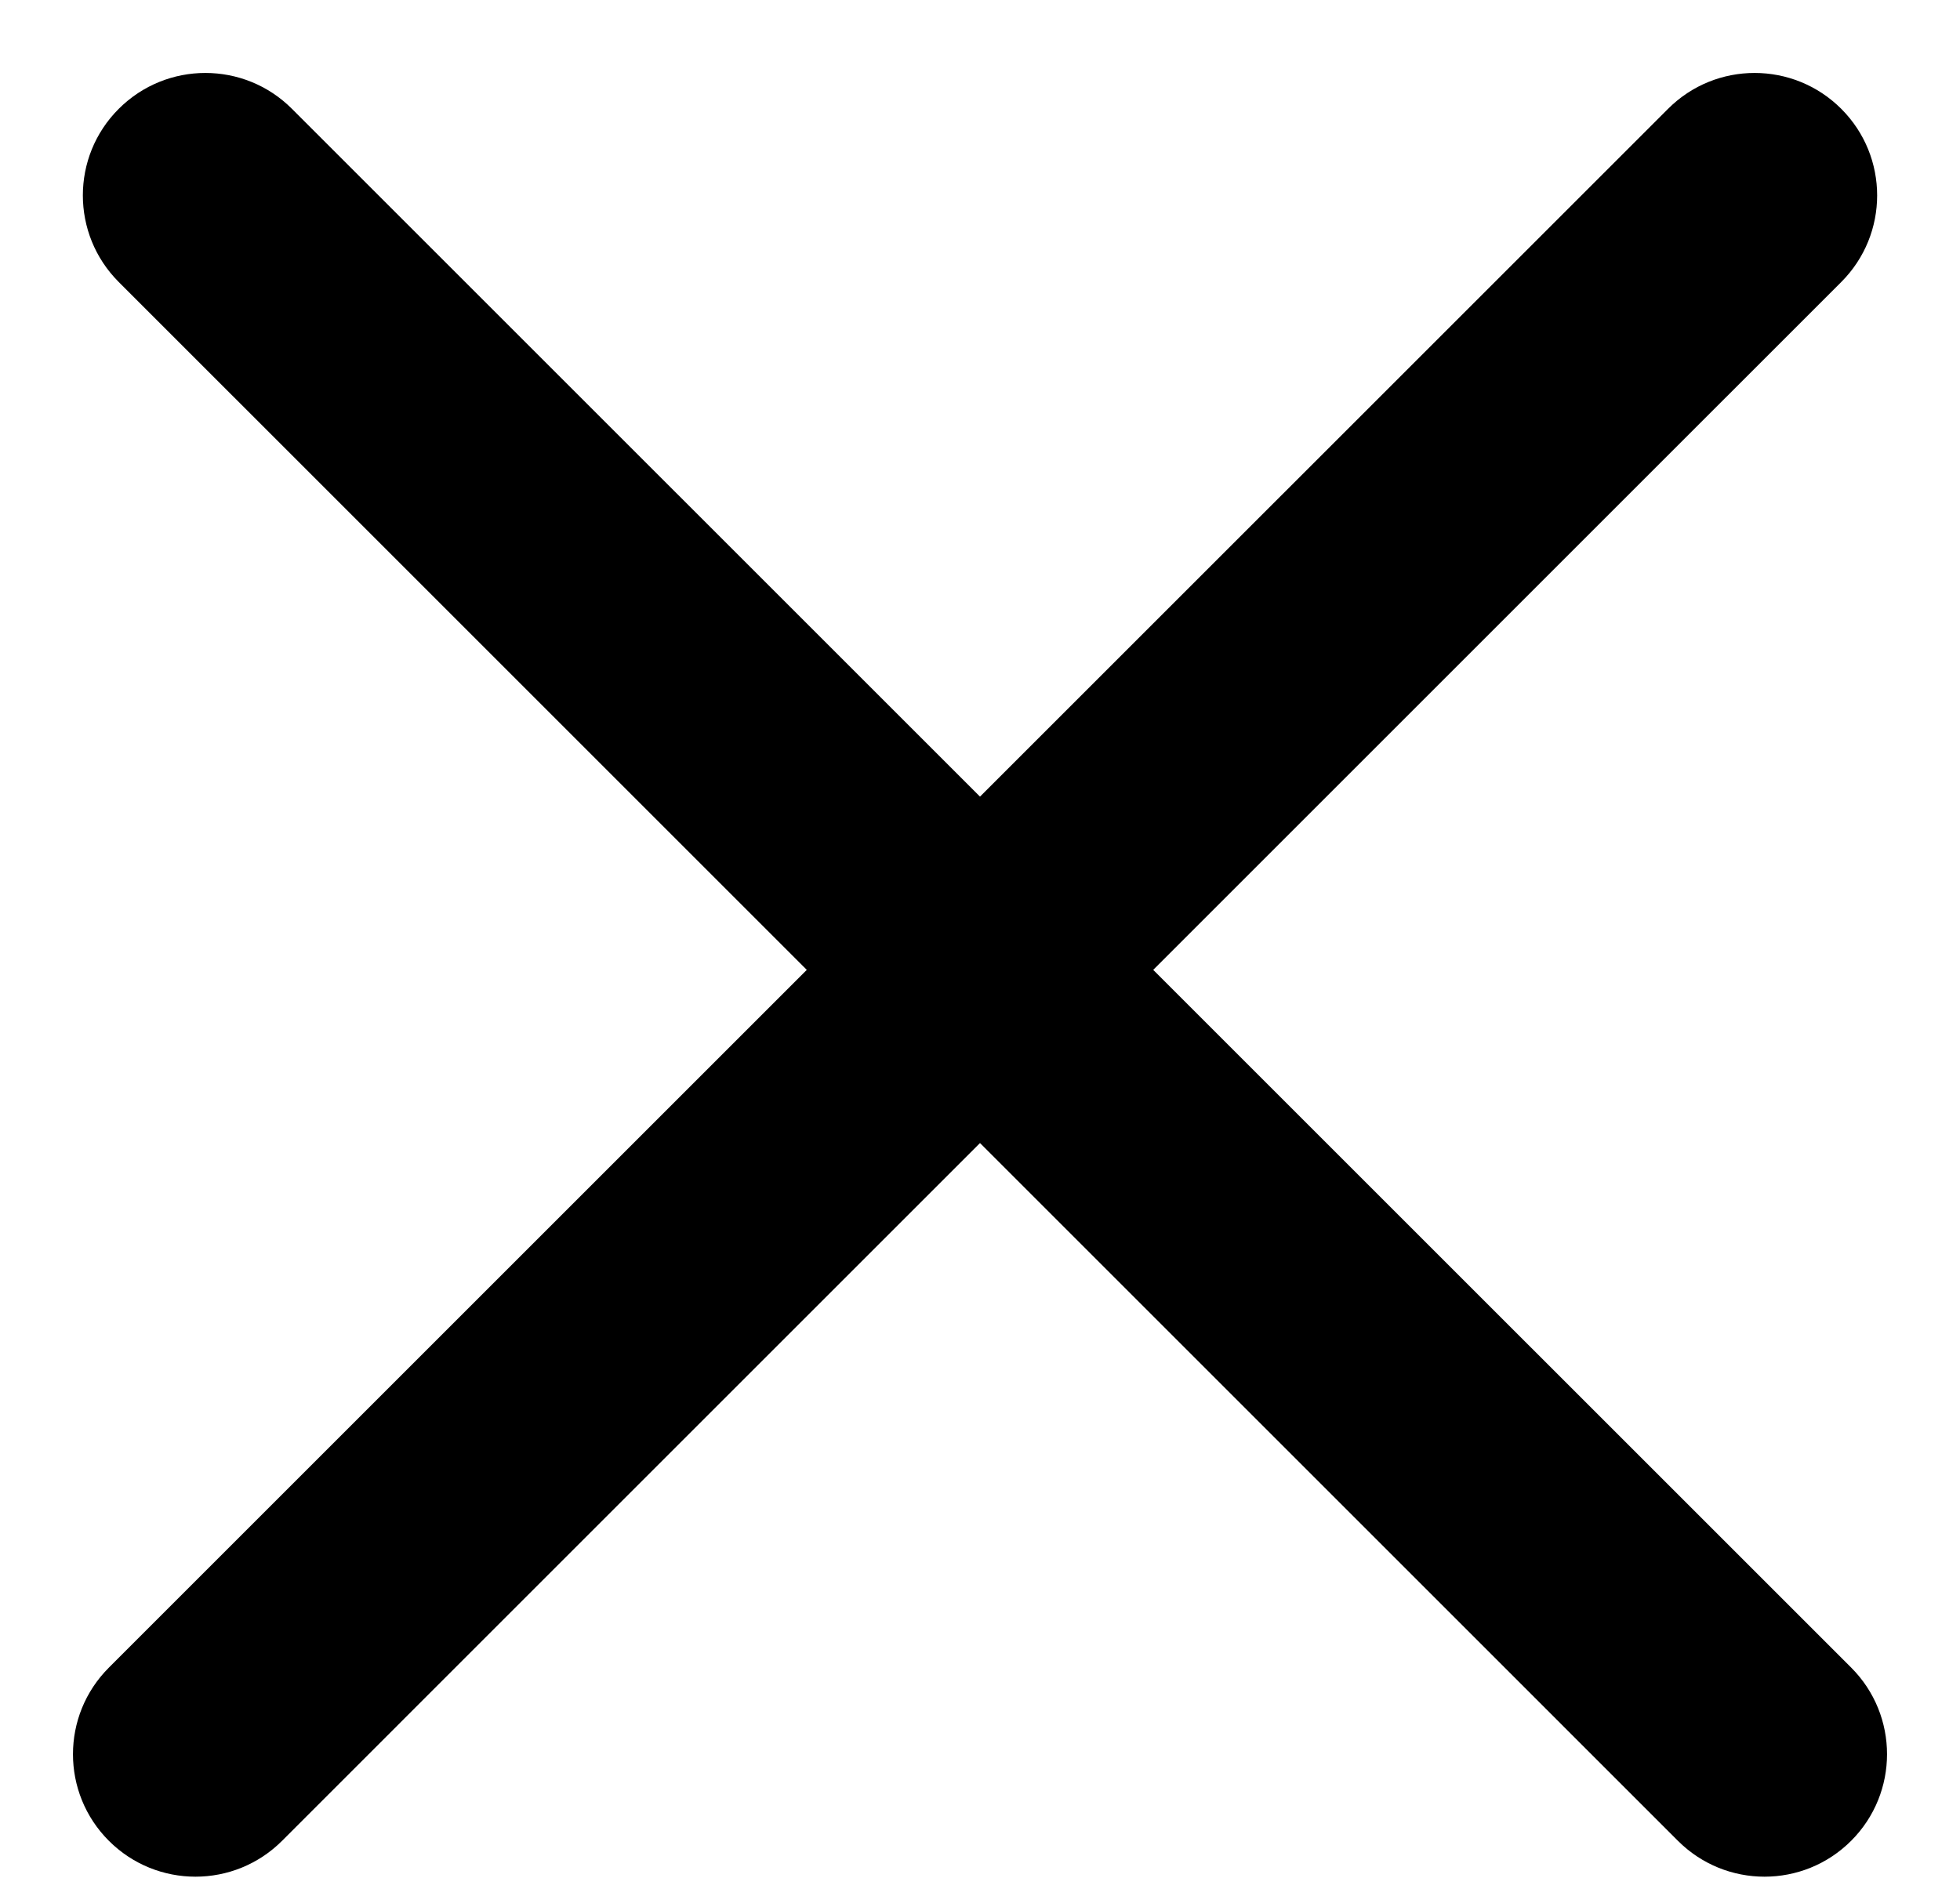
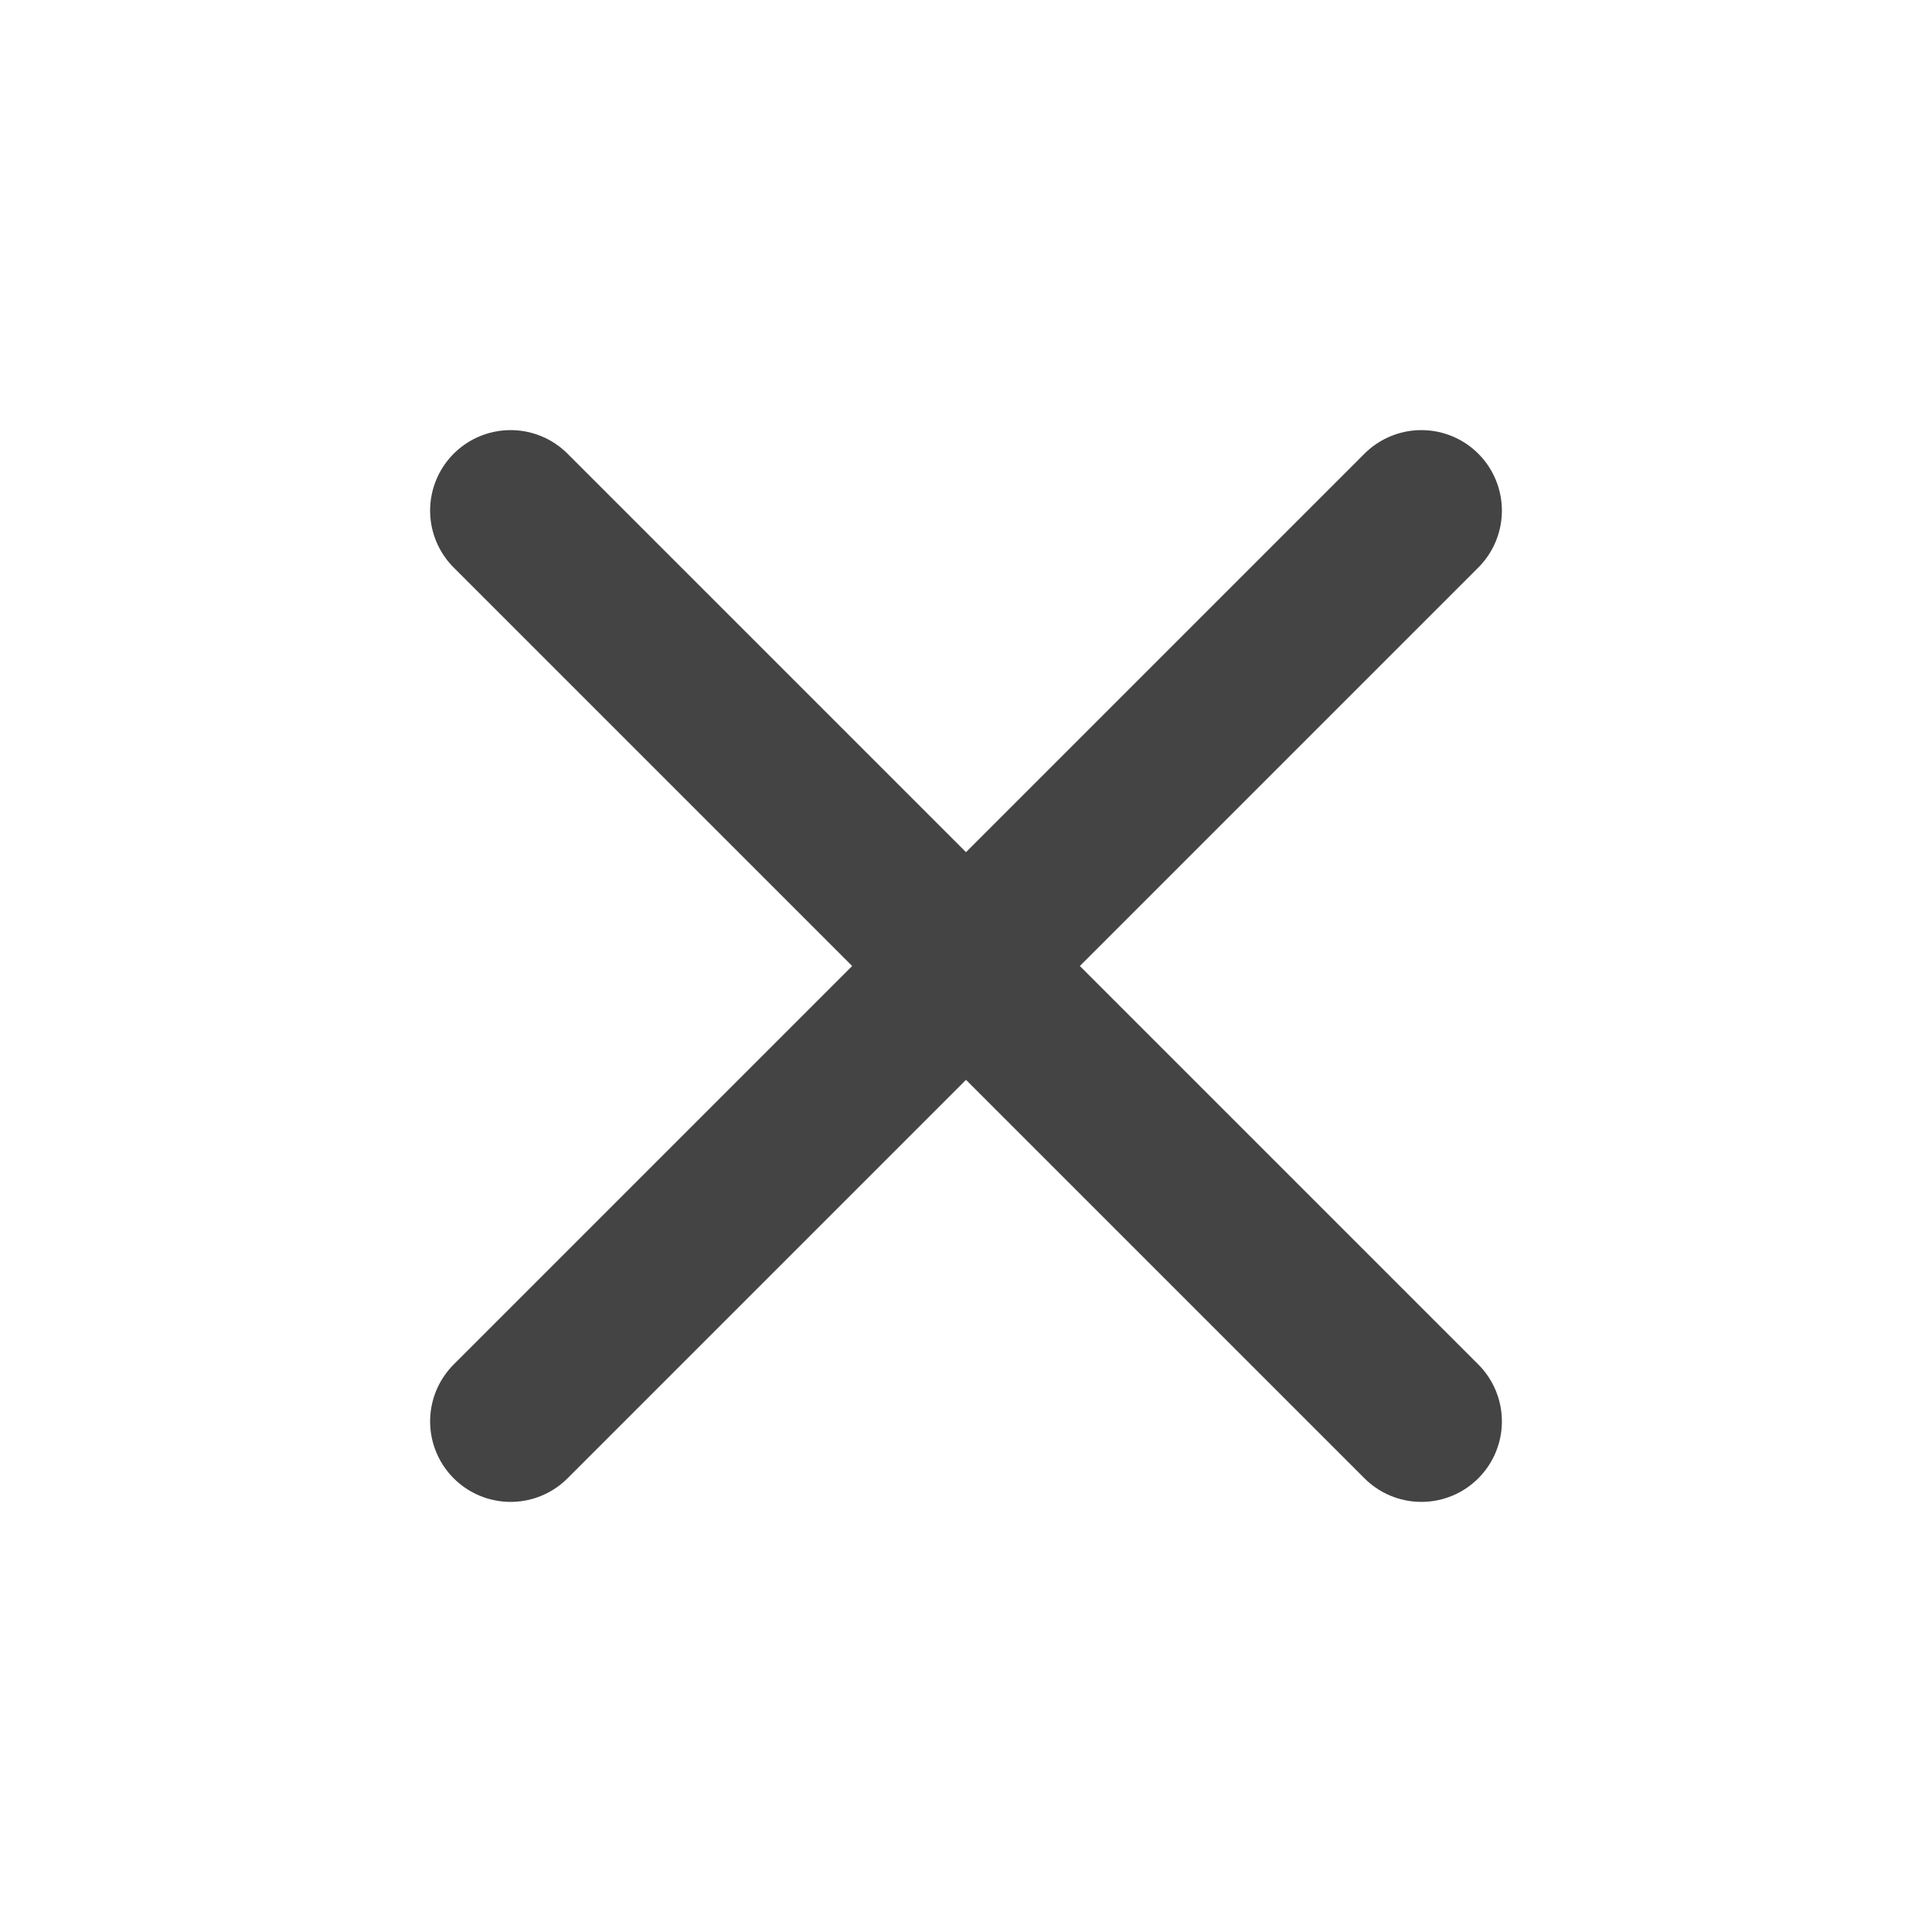
- <svg xmlns="http://www.w3.org/2000/svg" width="24" height="23" viewBox="0 0 24 23" fill="none">
-   <path fill-rule="evenodd" clip-rule="evenodd" d="M3.575 1.333C2.99 0.747 2.04 0.747 1.454 1.333C0.868 1.918 0.868 2.868 1.454 3.454L9.879 11.879L1.333 20.425C0.747 21.011 0.747 21.96 1.333 22.546C1.919 23.132 2.868 23.132 3.454 22.546L12 14L20.546 22.546C21.132 23.132 22.081 23.132 22.667 22.546C23.253 21.96 23.253 21.01 22.667 20.424L14.121 11.879L22.546 3.454C23.132 2.868 23.132 1.919 22.546 1.333C21.96 0.747 21.01 0.747 20.425 1.333L12 9.757L3.575 1.333Z" fill="black" />
+ <svg xmlns="http://www.w3.org/2000/svg" width="24" height="24" viewBox="0 0 24 24" fill="none">
+   <path d="M6.343 6.343L17.657 17.657" stroke="#444444" stroke-width="2" stroke-linecap="round" />
+   <path d="M6.343 17.657L17.657 6.343" stroke="#444444" stroke-width="2" stroke-linecap="round" />
</svg>
